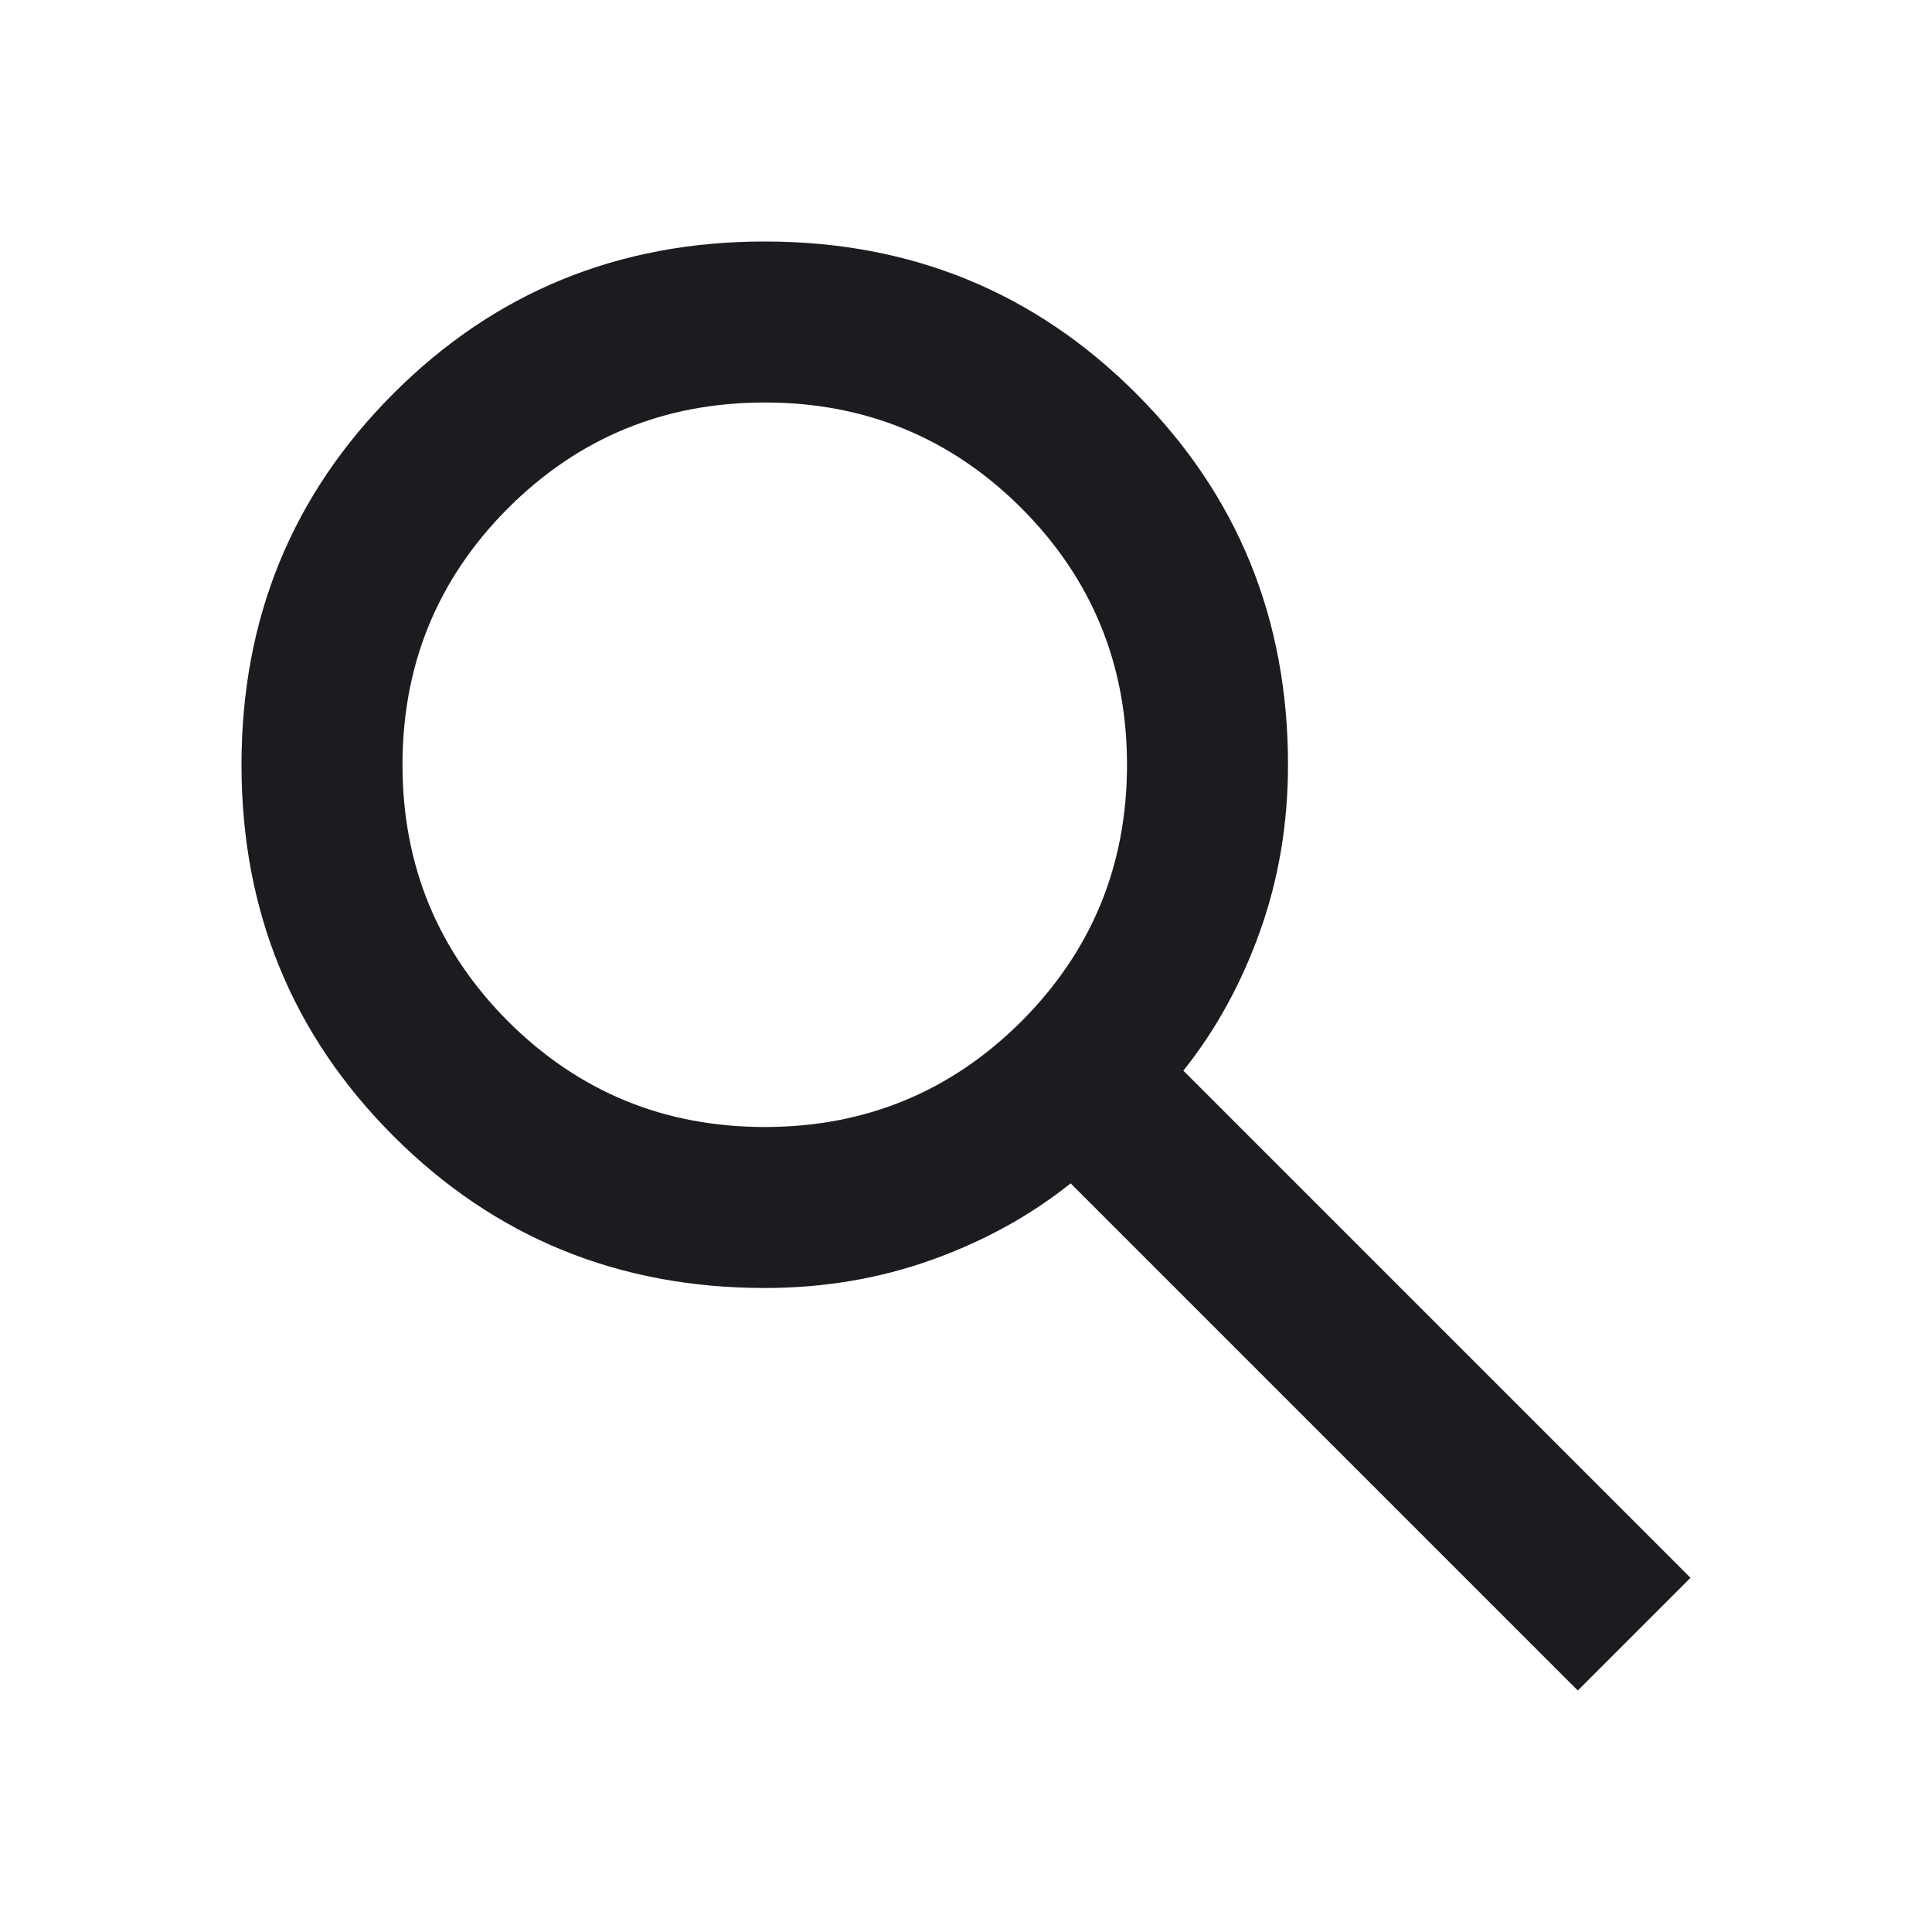
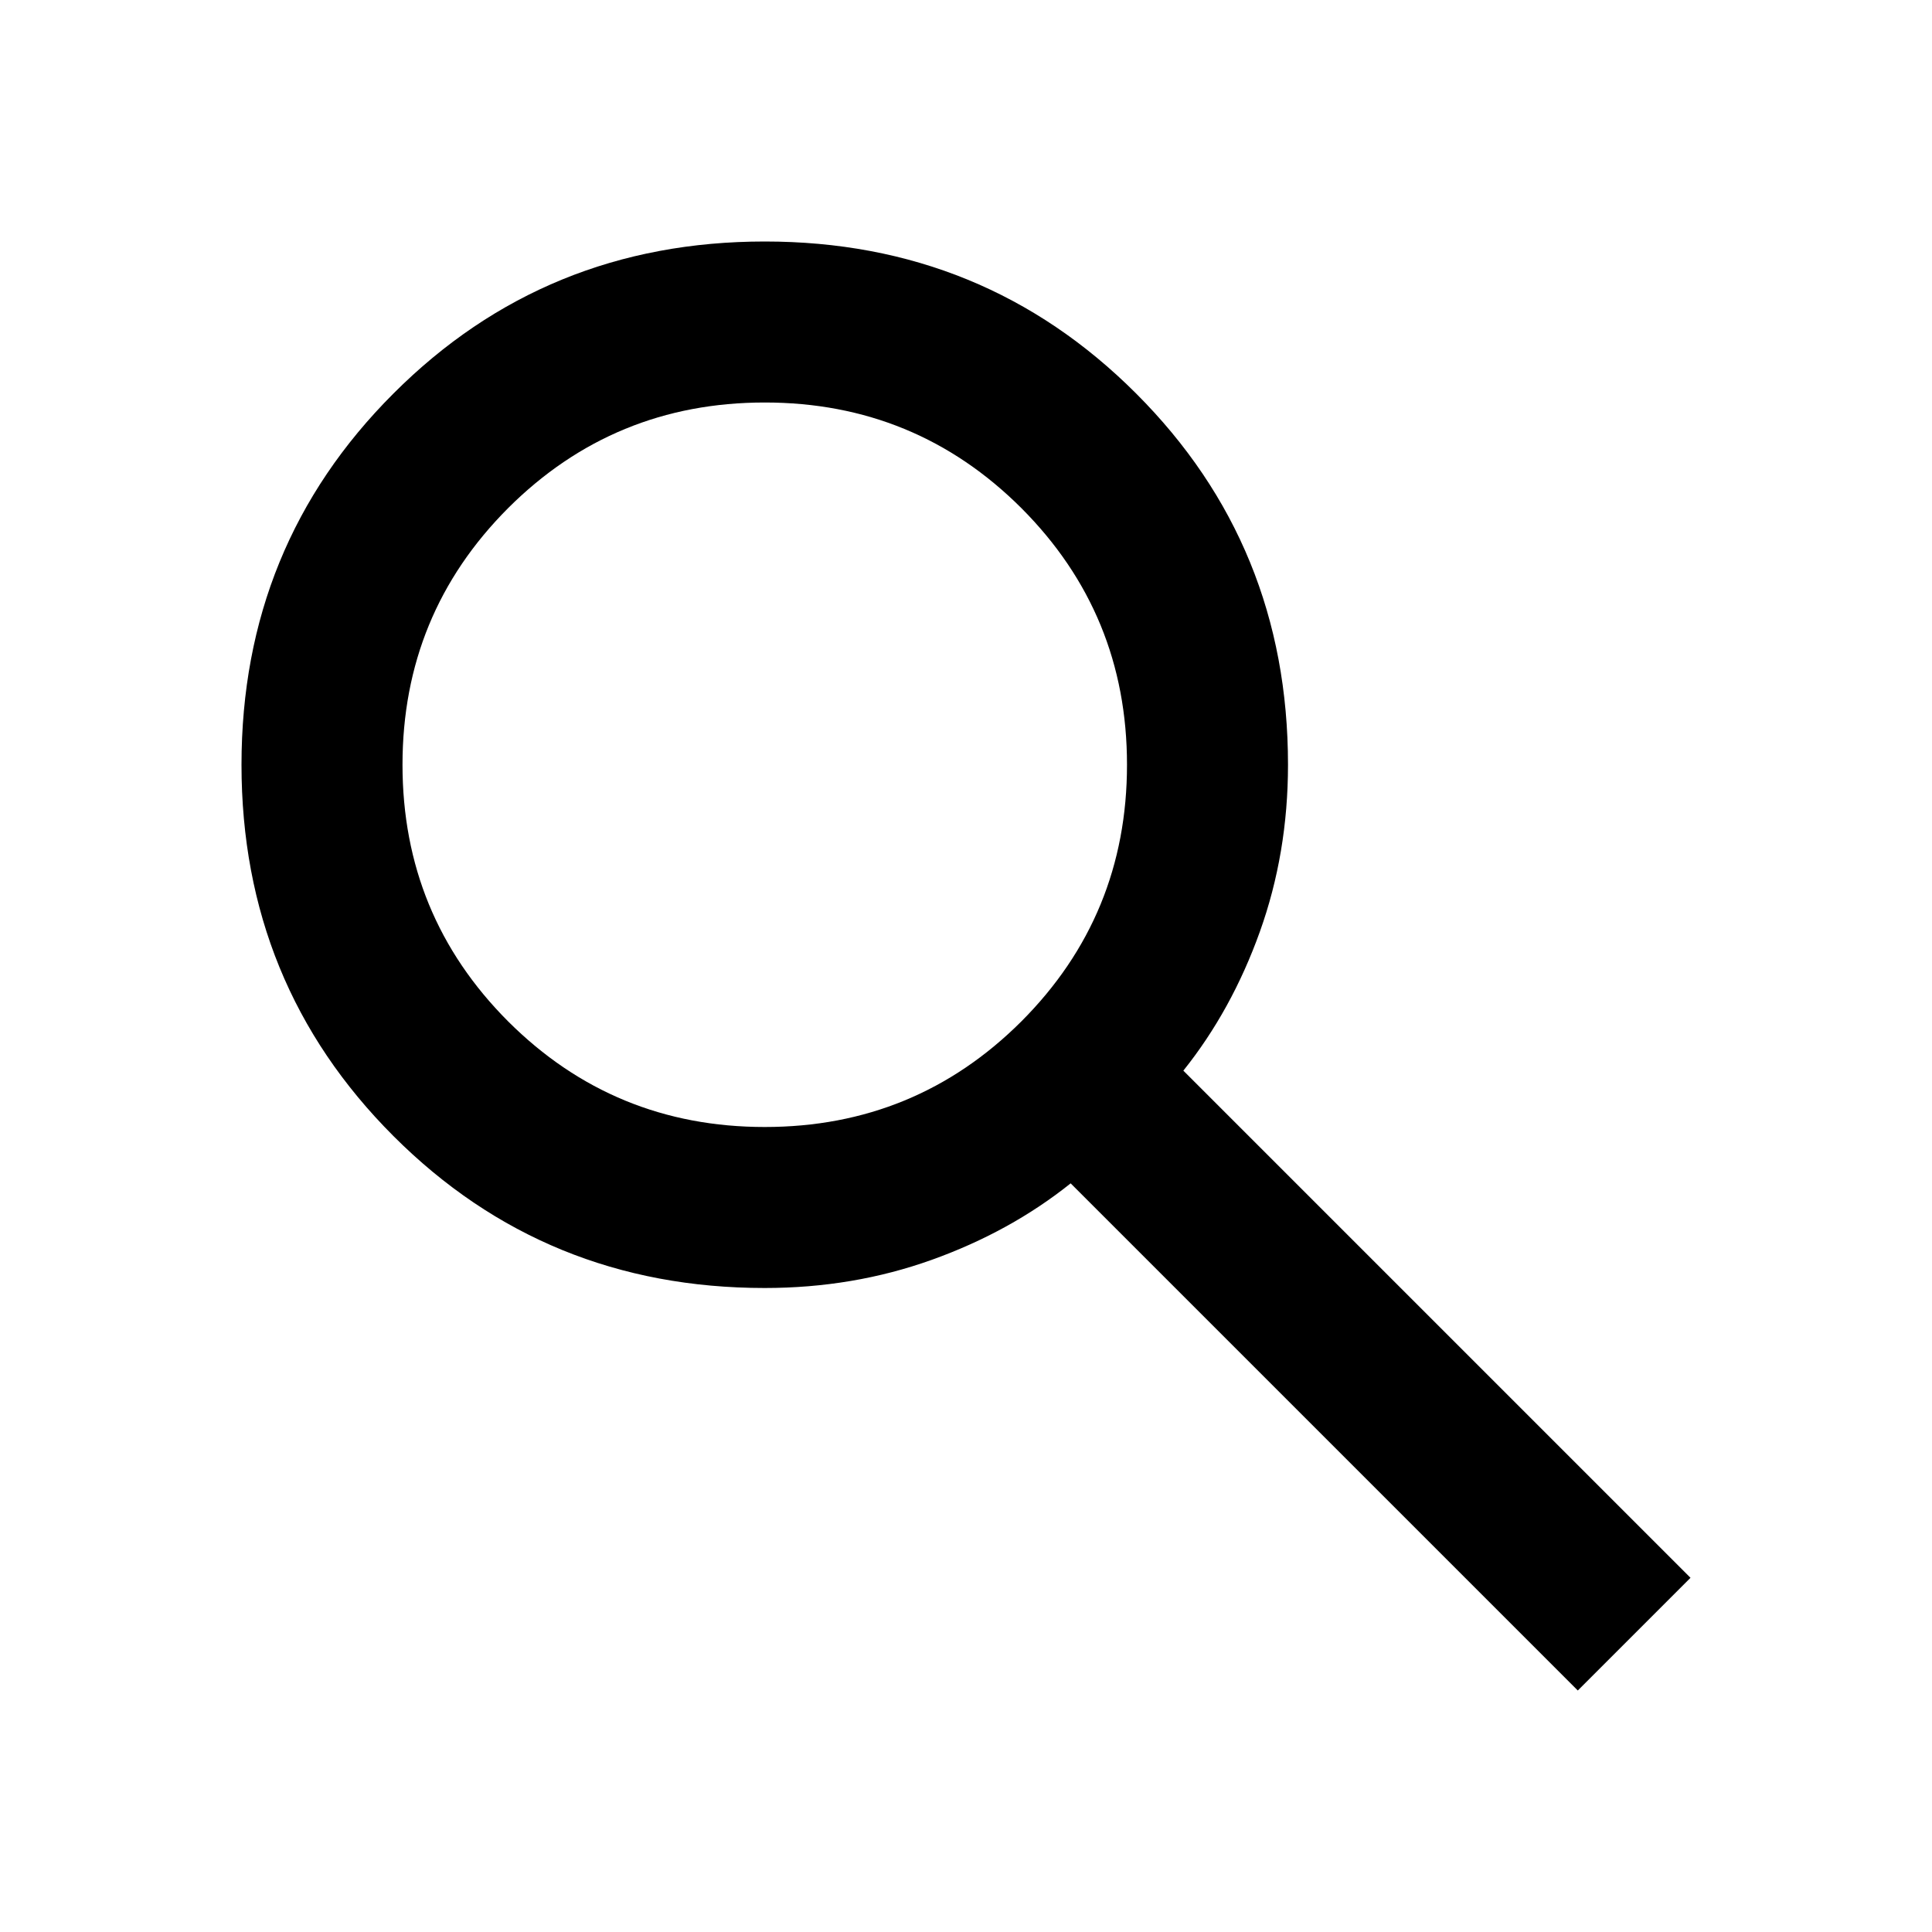
<svg xmlns="http://www.w3.org/2000/svg" width="24" height="24" viewBox="0 0 24 24" fill="none">
-   <path d="M19.6 21L13.3 14.7C12.8 15.1 12.225 15.417 11.575 15.65C10.925 15.883 10.233 16 9.5 16C7.683 16 6.146 15.371 4.888 14.113C3.629 12.854 3 11.317 3 9.5C3 7.683 3.629 6.146 4.888 4.888C6.146 3.629 7.683 3 9.5 3C11.317 3 12.854 3.629 14.113 4.888C15.371 6.146 16 7.683 16 9.5C16 10.233 15.883 10.925 15.65 11.575C15.417 12.225 15.1 12.8 14.7 13.3L21 19.6L19.6 21ZM9.5 14C10.75 14 11.812 13.562 12.688 12.688C13.562 11.812 14 10.75 14 9.5C14 8.25 13.562 7.188 12.688 6.312C11.812 5.438 10.75 5 9.5 5C8.25 5 7.188 5.438 6.312 6.312C5.438 7.188 5 8.25 5 9.5C5 10.75 5.438 11.812 6.312 12.688C7.188 13.562 8.25 14 9.5 14Z" fill="#1C1B1F" />
+   <path d="M19.6 21L13.3 14.7C12.8 15.1 12.225 15.417 11.575 15.65C10.925 15.883 10.233 16 9.5 16C7.683 16 6.146 15.371 4.888 14.113C3.629 12.854 3 11.317 3 9.5C3 7.683 3.629 6.146 4.888 4.888C6.146 3.629 7.683 3 9.5 3C11.317 3 12.854 3.629 14.113 4.888C15.371 6.146 16 7.683 16 9.5C16 10.233 15.883 10.925 15.65 11.575C15.417 12.225 15.1 12.8 14.7 13.3L21 19.6L19.6 21ZM9.5 14C10.75 14 11.812 13.562 12.688 12.688C13.562 11.812 14 10.75 14 9.5C14 8.25 13.562 7.188 12.688 6.312C11.812 5.438 10.75 5 9.5 5C8.25 5 7.188 5.438 6.312 6.312C5.438 7.188 5 8.25 5 9.5C5 10.75 5.438 11.812 6.312 12.688C7.188 13.562 8.25 14 9.5 14Z" fill="currentColor" />
</svg>
